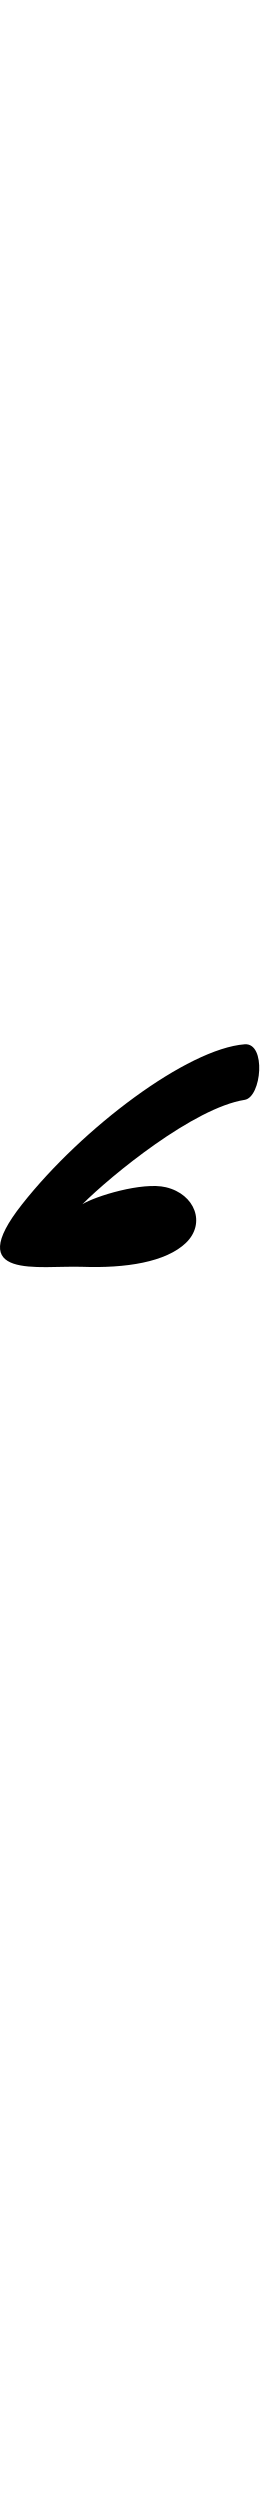
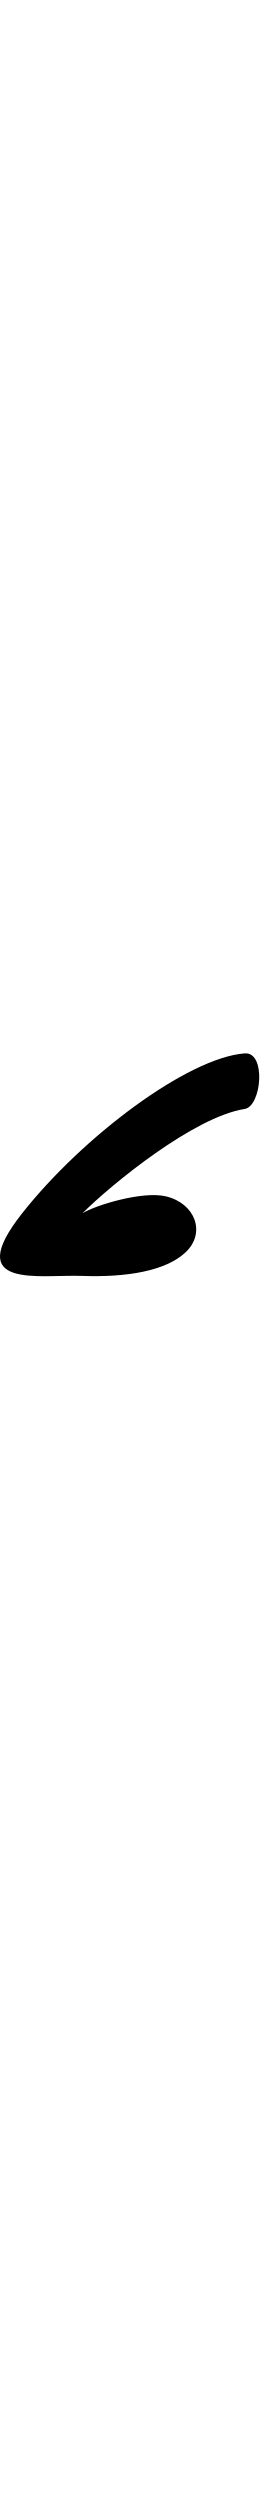
<svg xmlns="http://www.w3.org/2000/svg" width="15" height="140" viewBox="0 0 15 140" fill="none">
-   <path d="M9.288 66.485C7.972 66.173 5.321 66.99 4.615 67.437C6.244 65.807 10.862 62.037 13.701 61.592C14.65 61.443 14.922 58.385 13.701 58.48C10.498 58.729 4.615 63.153 1.239 67.437C-2.136 71.72 2.191 70.855 4.615 70.942C7.038 71.028 9.288 70.682 10.413 69.6C11.538 68.518 10.932 66.874 9.288 66.485Z" fill="black" />
+   <path d="M9.288 66.995C7.972 66.683 5.321 67.499 4.615 67.946C6.244 66.317 10.862 62.547 13.701 62.102C14.65 61.953 14.922 58.894 13.701 58.989C10.498 59.239 4.615 63.663 1.239 67.946C-2.136 72.23 2.191 71.365 4.615 71.451C7.038 71.538 9.288 71.192 10.413 70.11C11.538 69.028 10.932 67.384 9.288 66.995Z" fill="black" />
</svg>
